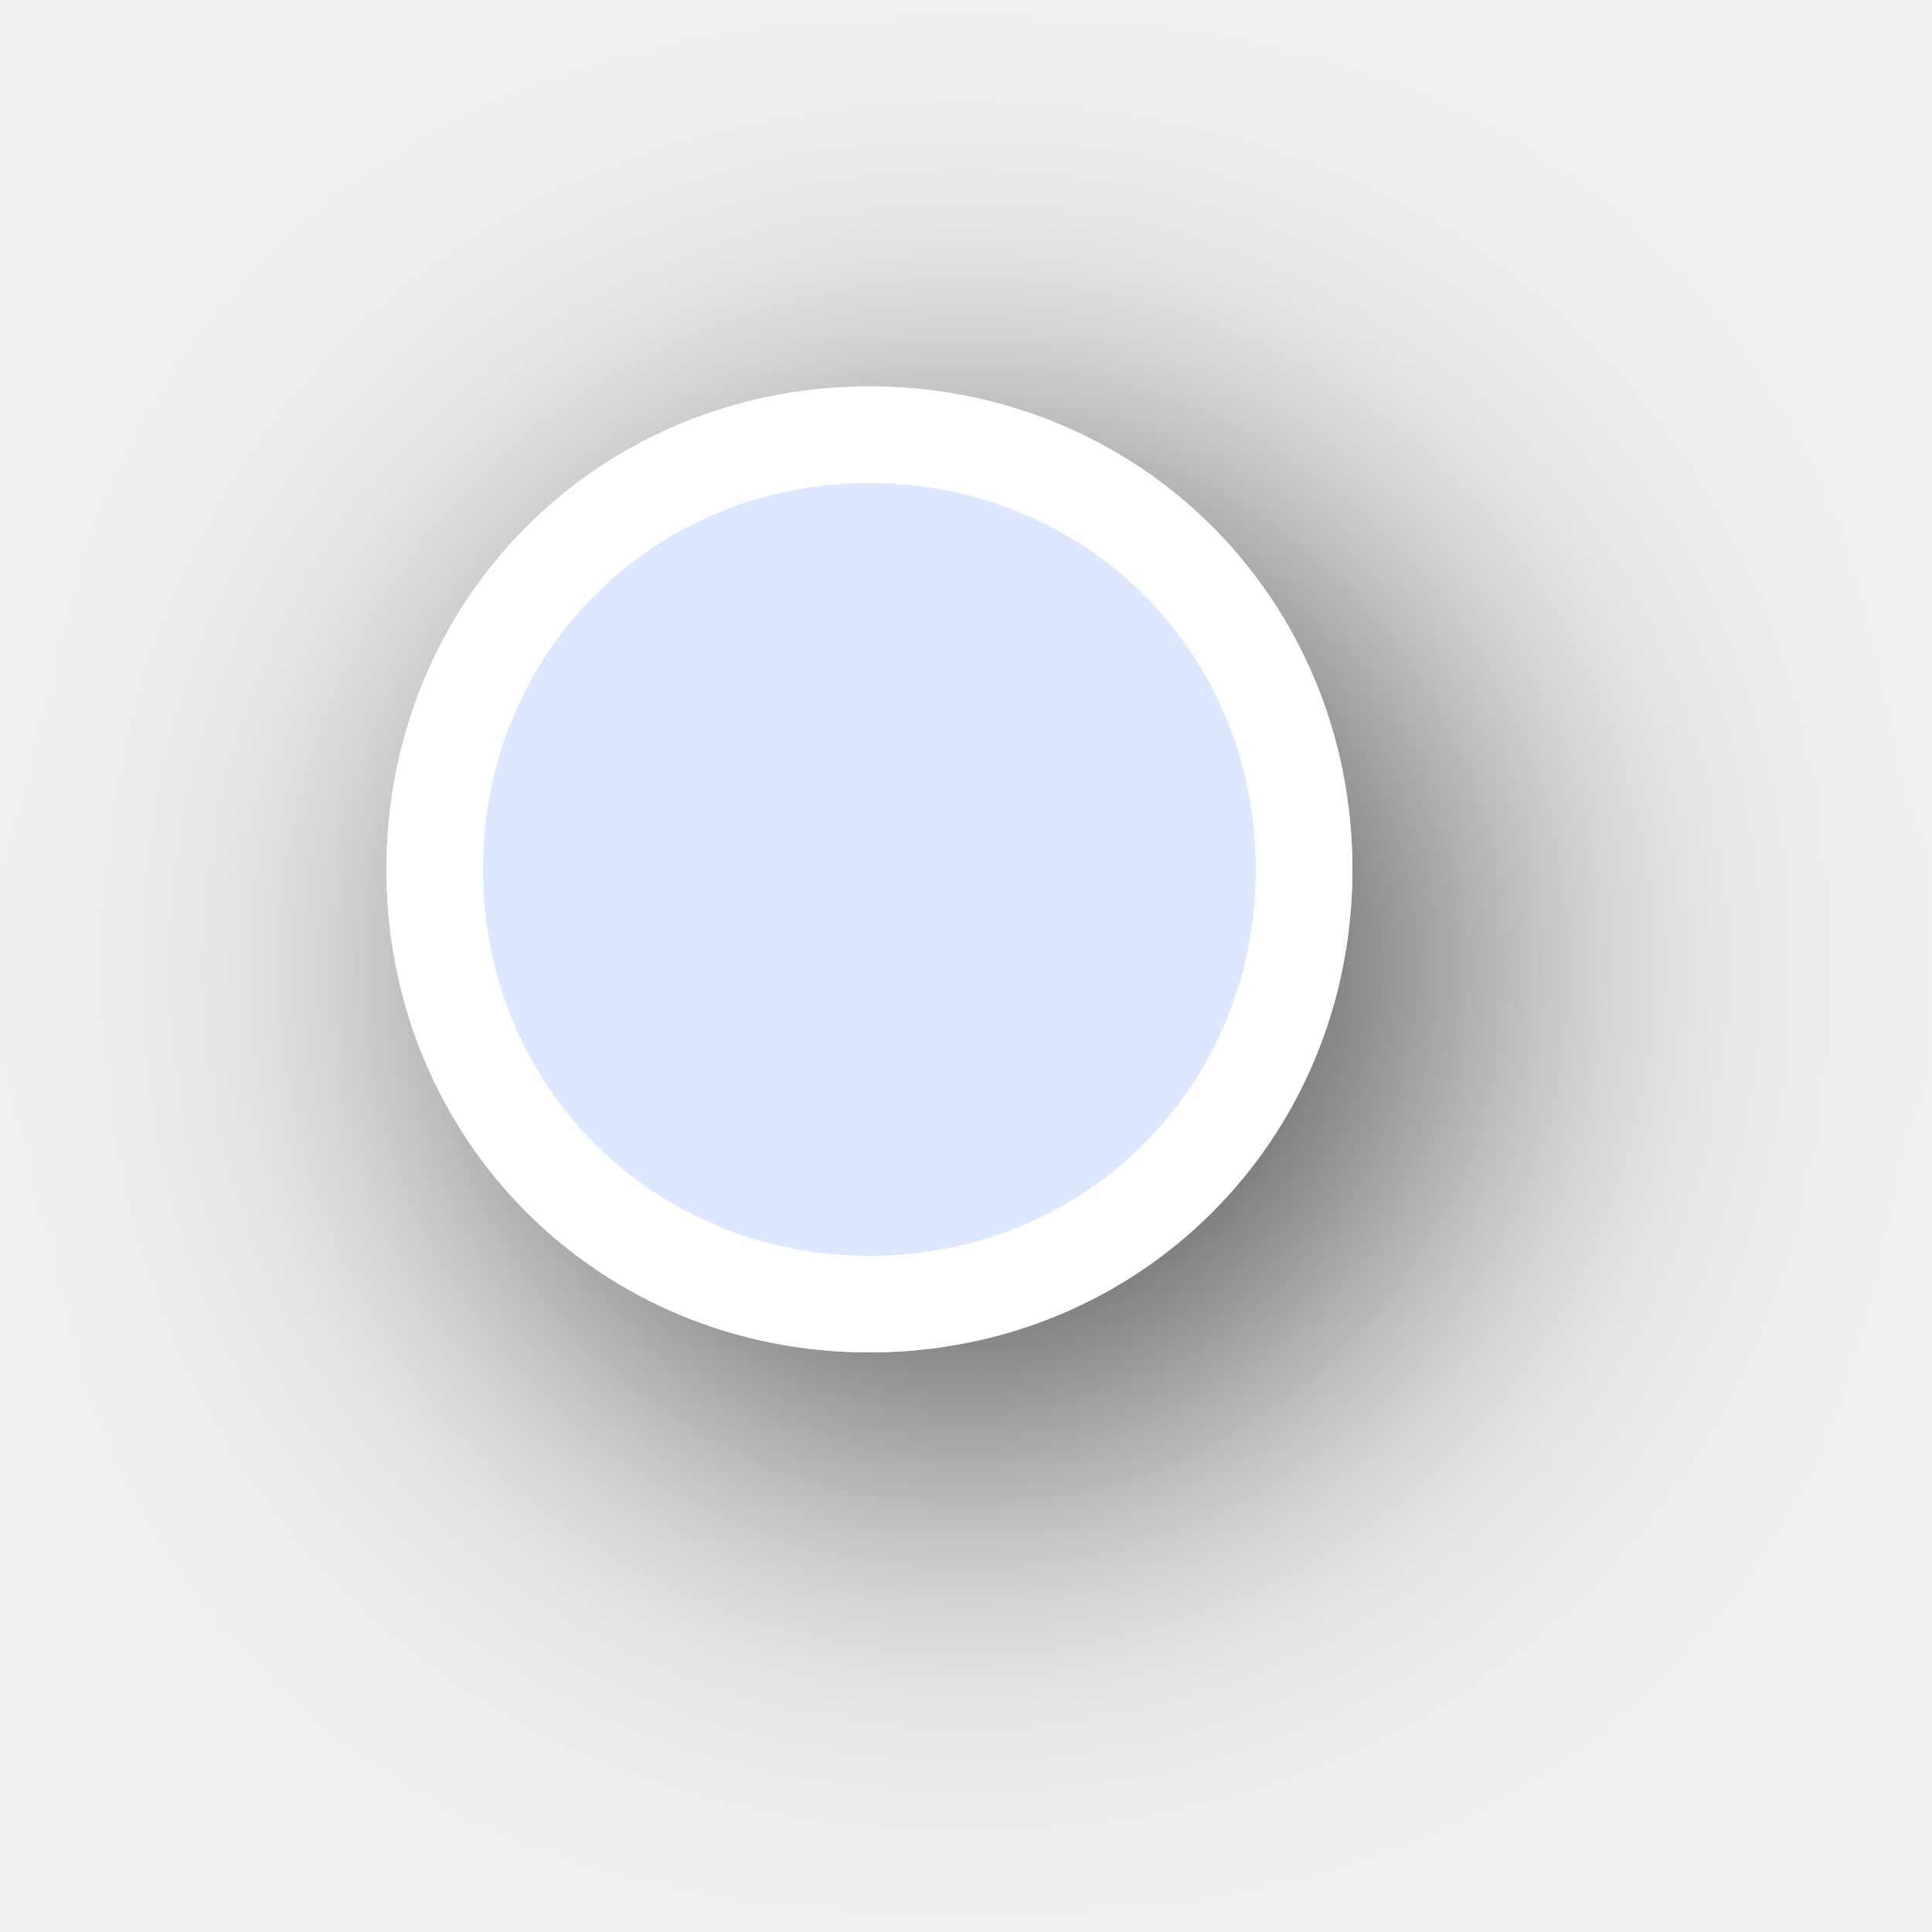
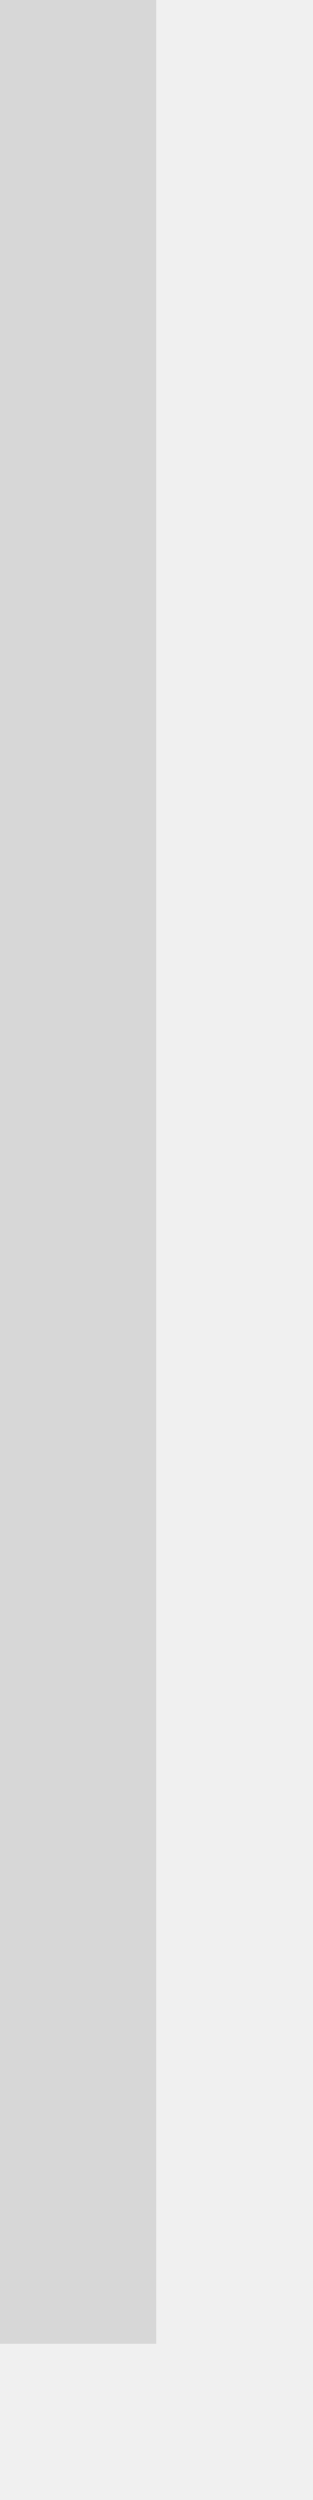
- <svg xmlns="http://www.w3.org/2000/svg" xmlns:xlink="http://www.w3.org/1999/xlink" version="1.1" width="20px" height="20px">
-   <defs>
-     <filter x="1237px" y="6299px" width="20px" height="20px" filterUnits="userSpaceOnUse" id="filter22">
-       <feOffset dx="1" dy="1" in="SourceAlpha" result="shadowOffsetInner" />
-       <feGaussianBlur stdDeviation="2.5" in="shadowOffsetInner" result="shadowGaussian" />
-       <feComposite in2="shadowGaussian" operator="atop" in="SourceAlpha" result="shadowComposite" />
-       <feColorMatrix type="matrix" values="0 0 0 0 0  0 0 0 0 0  0 0 0 0 0  0 0 0 0.698 0  " in="shadowComposite" />
-     </filter>
-     <g id="widget23">
-       <path d="M 1246 6303  C 1248.8 6303  1251 6305.2  1251 6308  C 1251 6310.8  1248.8 6313  1246 6313  C 1243.2 6313  1241 6310.8  1241 6308  C 1241 6305.2  1243.2 6303  1246 6303  Z " fill-rule="nonzero" fill="#dde7ff" stroke="none" />
-       <path d="M 1246 6303.5  C 1248.52 6303.5  1250.5 6305.48  1250.5 6308  C 1250.5 6310.52  1248.52 6312.5  1246 6312.5  C 1243.48 6312.5  1241.5 6310.52  1241.5 6308  C 1241.5 6305.48  1243.48 6303.5  1246 6303.5  Z " stroke-width="1" stroke="#ffffff" fill="none" />
-     </g>
-   </defs>
-   <g transform="matrix(1 0 0 1 -1237 -6299 )">
-     <use xlink:href="#widget23" filter="url(#filter22)" />
-     <use xlink:href="#widget23" />
+ <svg xmlns="http://www.w3.org/2000/svg" version="1.1" width="2px" height="16px">
+   <g transform="matrix(1 0 0 1 -1146 -6247 )">
+     <path d="M 1146.5 6247  L 1146.5 6262  " stroke-width="1" stroke="#d7d7d7" fill="none" />
  </g>
</svg>
